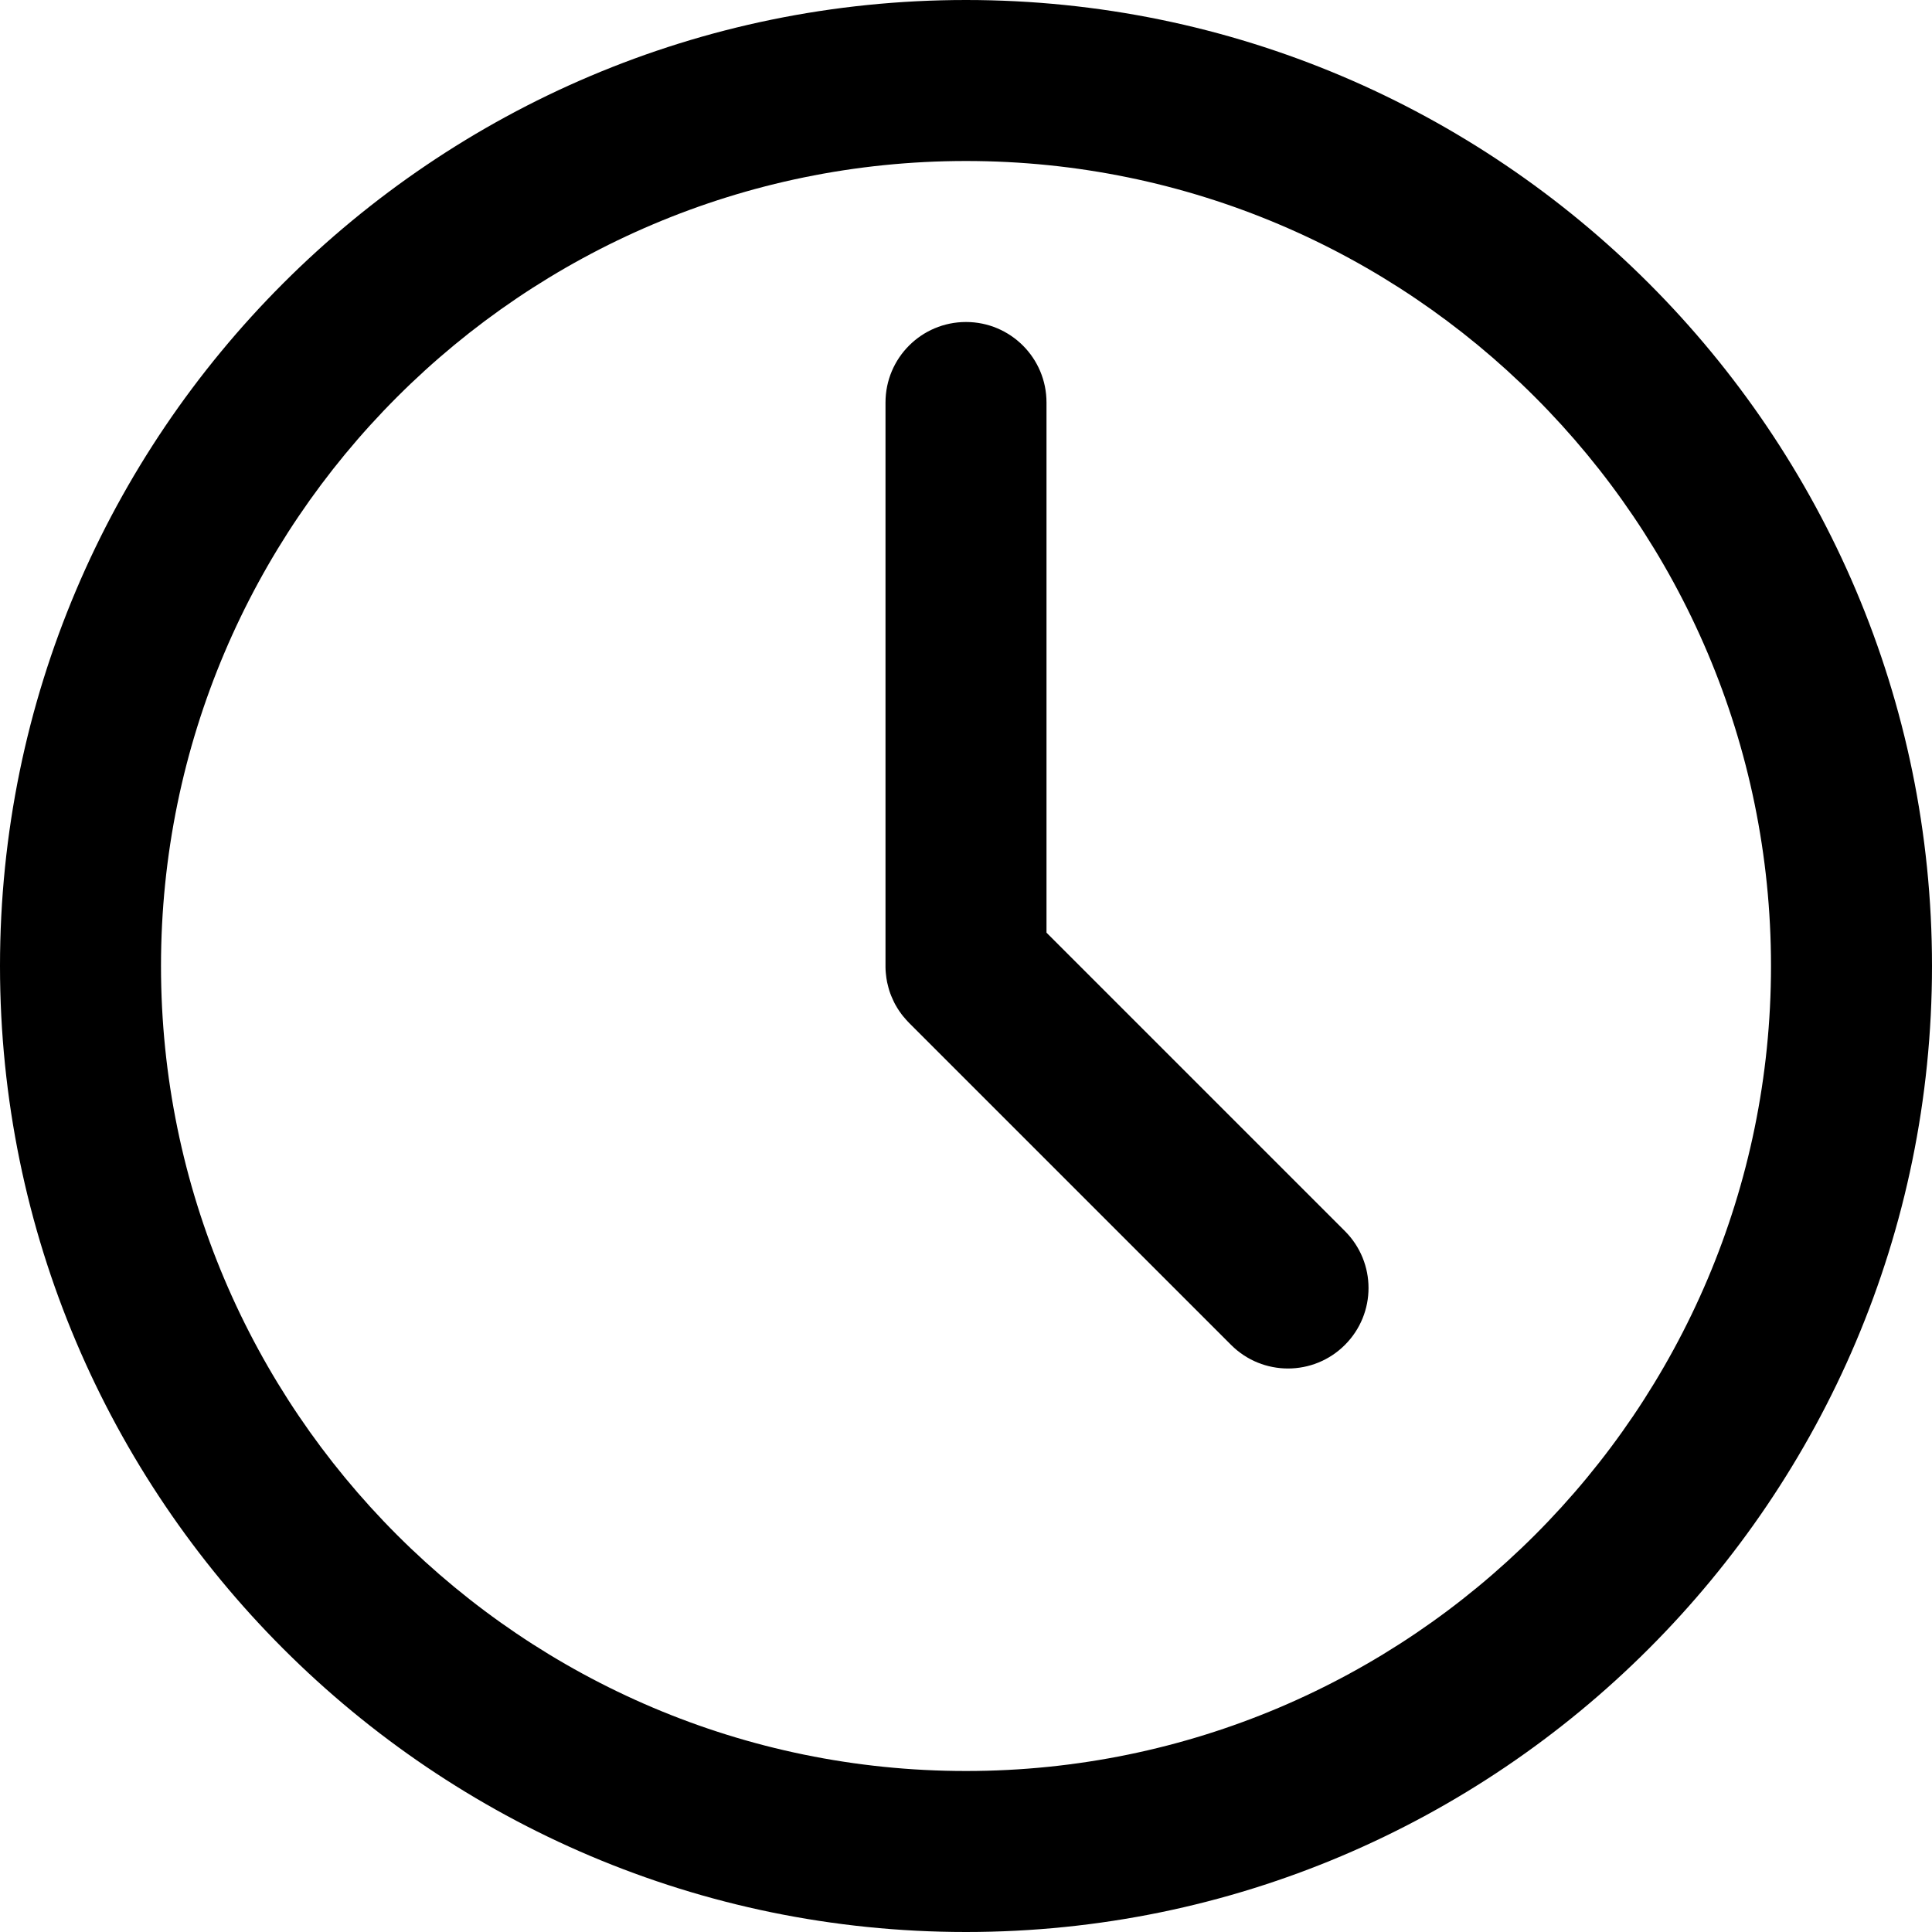
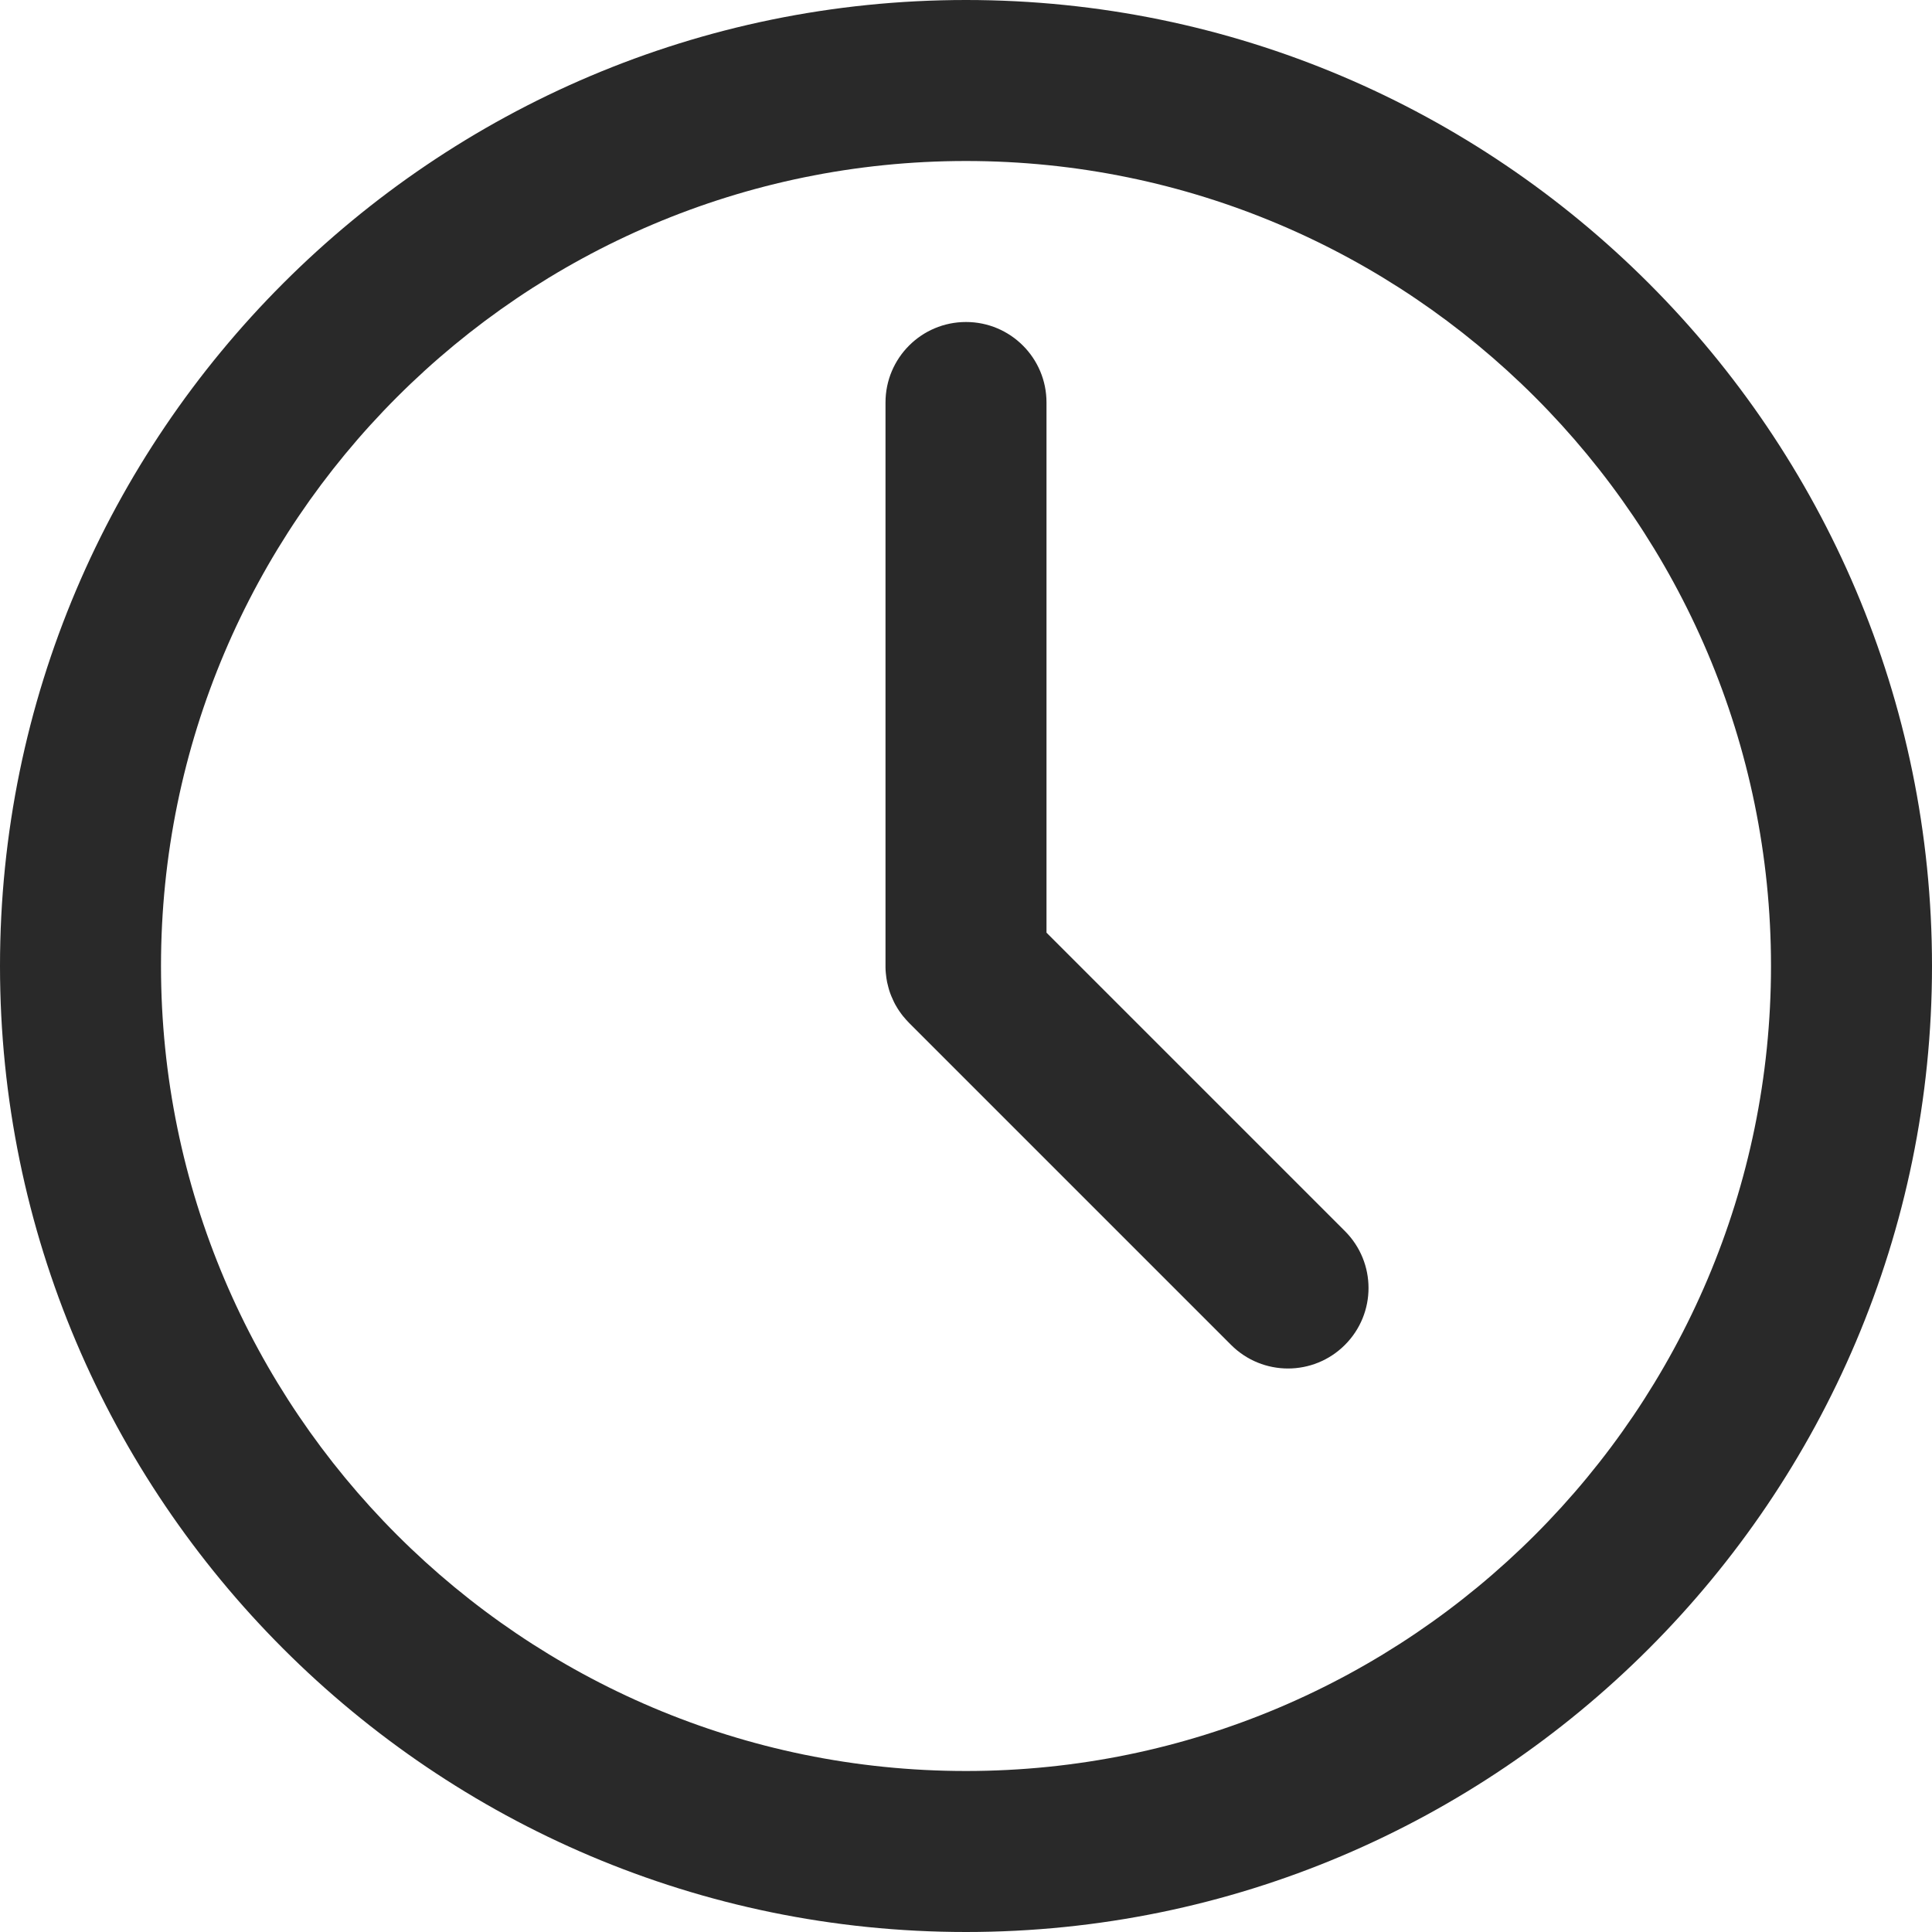
<svg xmlns="http://www.w3.org/2000/svg" viewBox="0 0 24 24" version="1.1">
  <g id="Icons/Basic-icons/clock" stroke="none" stroke-width="1" fill="none" fill-rule="evenodd">
-     <path d="M12,0 C18.617,0 24,5.383 24,12 C24,18.617 18.617,24 12,24 C5.383,24 0,18.617 0,12 C0,5.383 5.383,0 12,0 Z M12,2 C6.486,2 2,6.486 2,12 C2,17.514 6.486,22 12,22 C17.514,22 22,17.514 22,12 C22,6.486 17.514,2 12,2 Z M12,4 C12.553,4 13,4.448 13,5 L13,11.586 L16.707,15.293 C17.098,15.684 17.098,16.316 16.707,16.707 C16.512,16.902 16.256,17 16,17 C15.744,17 15.488,16.902 15.293,16.707 L11.293,12.707 L11.219,12.625 C11.217,12.622 11.215,12.62 11.213,12.617 L11.293,12.707 C11.247,12.661 11.206,12.611 11.17,12.558 C11.163,12.547 11.155,12.536 11.148,12.524 C11.139,12.509 11.13,12.493 11.121,12.478 C11.112,12.46 11.102,12.442 11.094,12.423 C11.086,12.406 11.078,12.389 11.071,12.371 C11.062,12.349 11.054,12.327 11.047,12.305 C11.043,12.292 11.039,12.279 11.036,12.266 C11.03,12.244 11.025,12.223 11.02,12.201 C11.016,12.183 11.013,12.166 11.011,12.149 C11.008,12.129 11.006,12.109 11.004,12.089 C11.002,12.066 11,12.043 11,12.02 C11,12.013 11,12.006 11,12 L11,5 C11,4.448 11.447,4 12,4 Z" id="Combined-Shape" fill="#000000" />
+     <path d="M12,0 C18.617,0 24,5.383 24,12 C24,18.617 18.617,24 12,24 C5.383,24 0,18.617 0,12 C0,5.383 5.383,0 12,0 Z M12,2 C6.486,2 2,6.486 2,12 C2,17.514 6.486,22 12,22 C17.514,22 22,17.514 22,12 C22,6.486 17.514,2 12,2 Z M12,4 C12.553,4 13,4.448 13,5 L13,11.586 L16.707,15.293 C17.098,15.684 17.098,16.316 16.707,16.707 C16.512,16.902 16.256,17 16,17 C15.744,17 15.488,16.902 15.293,16.707 L11.293,12.707 L11.219,12.625 C11.217,12.622 11.215,12.62 11.213,12.617 L11.293,12.707 C11.247,12.661 11.206,12.611 11.17,12.558 C11.163,12.547 11.155,12.536 11.148,12.524 C11.139,12.509 11.13,12.493 11.121,12.478 C11.112,12.46 11.102,12.442 11.094,12.423 C11.086,12.406 11.078,12.389 11.071,12.371 C11.062,12.349 11.054,12.327 11.047,12.305 C11.043,12.292 11.039,12.279 11.036,12.266 C11.03,12.244 11.025,12.223 11.02,12.201 C11.016,12.183 11.013,12.166 11.011,12.149 C11.008,12.129 11.006,12.109 11.004,12.089 C11.002,12.066 11,12.043 11,12.02 C11,12.013 11,12.006 11,12 L11,5 C11,4.448 11.447,4 12,4 Z" id="Combined-Shape" fill="#292929" />
  </g>
</svg>
